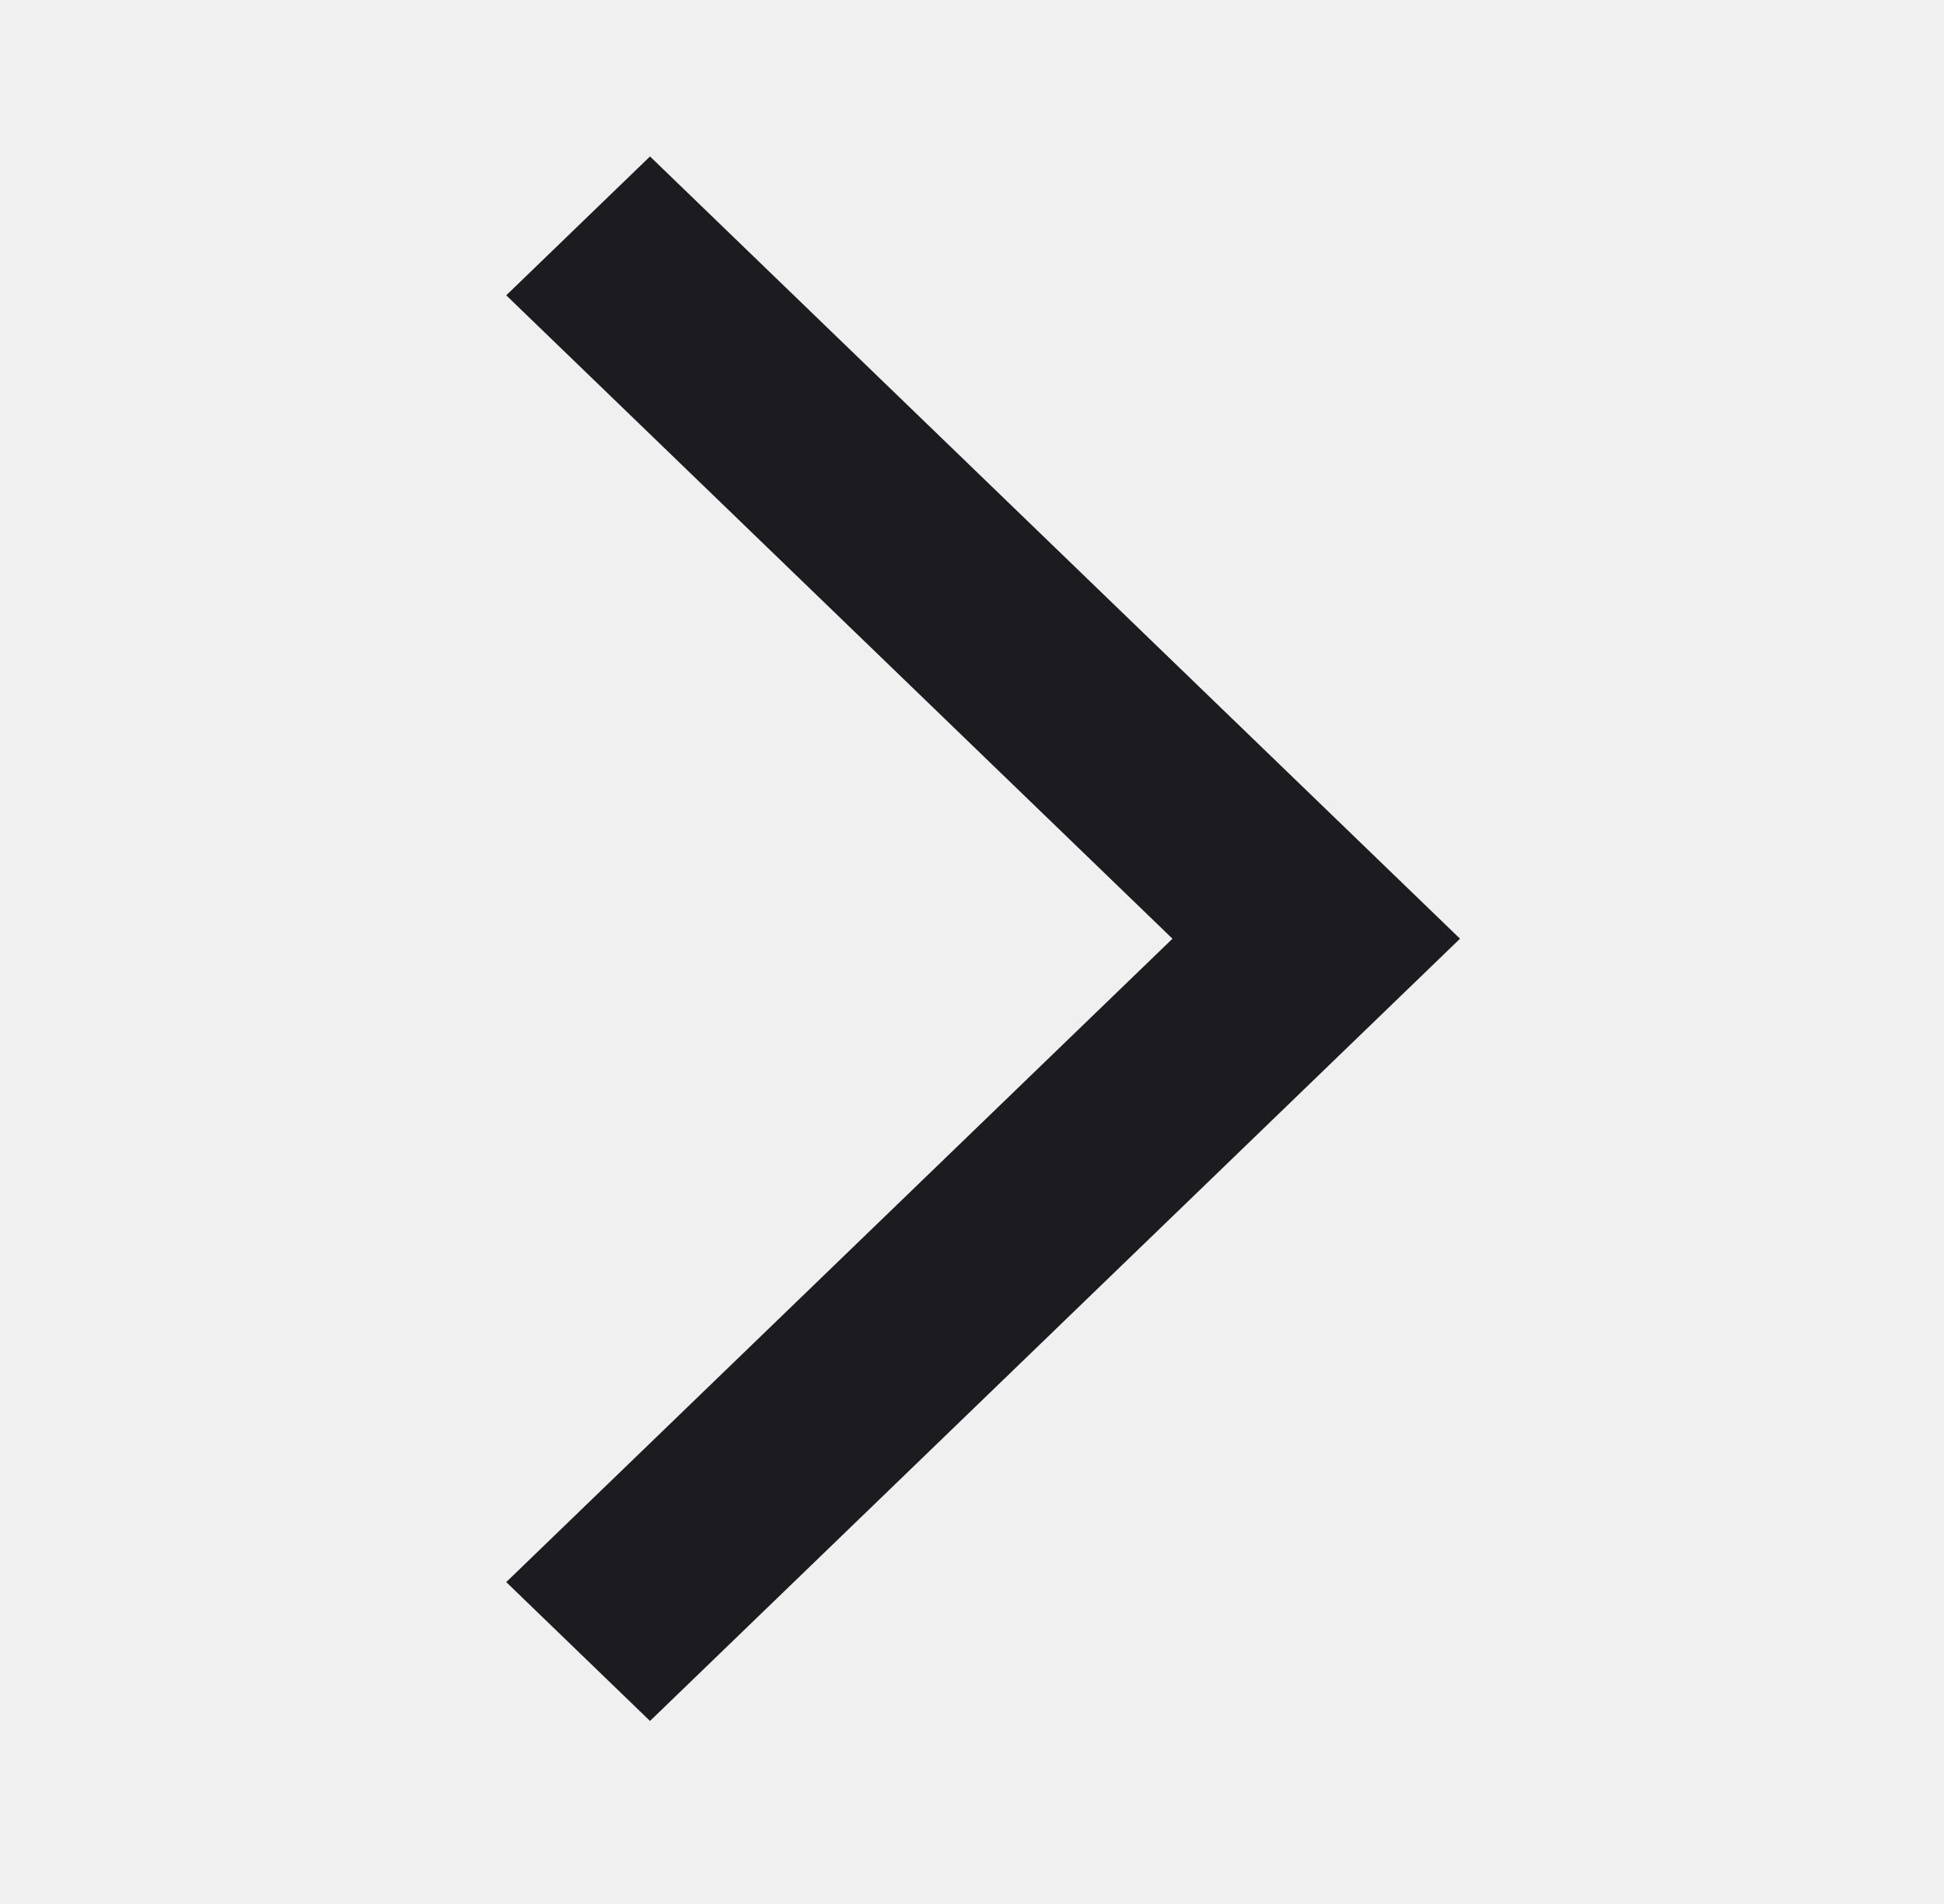
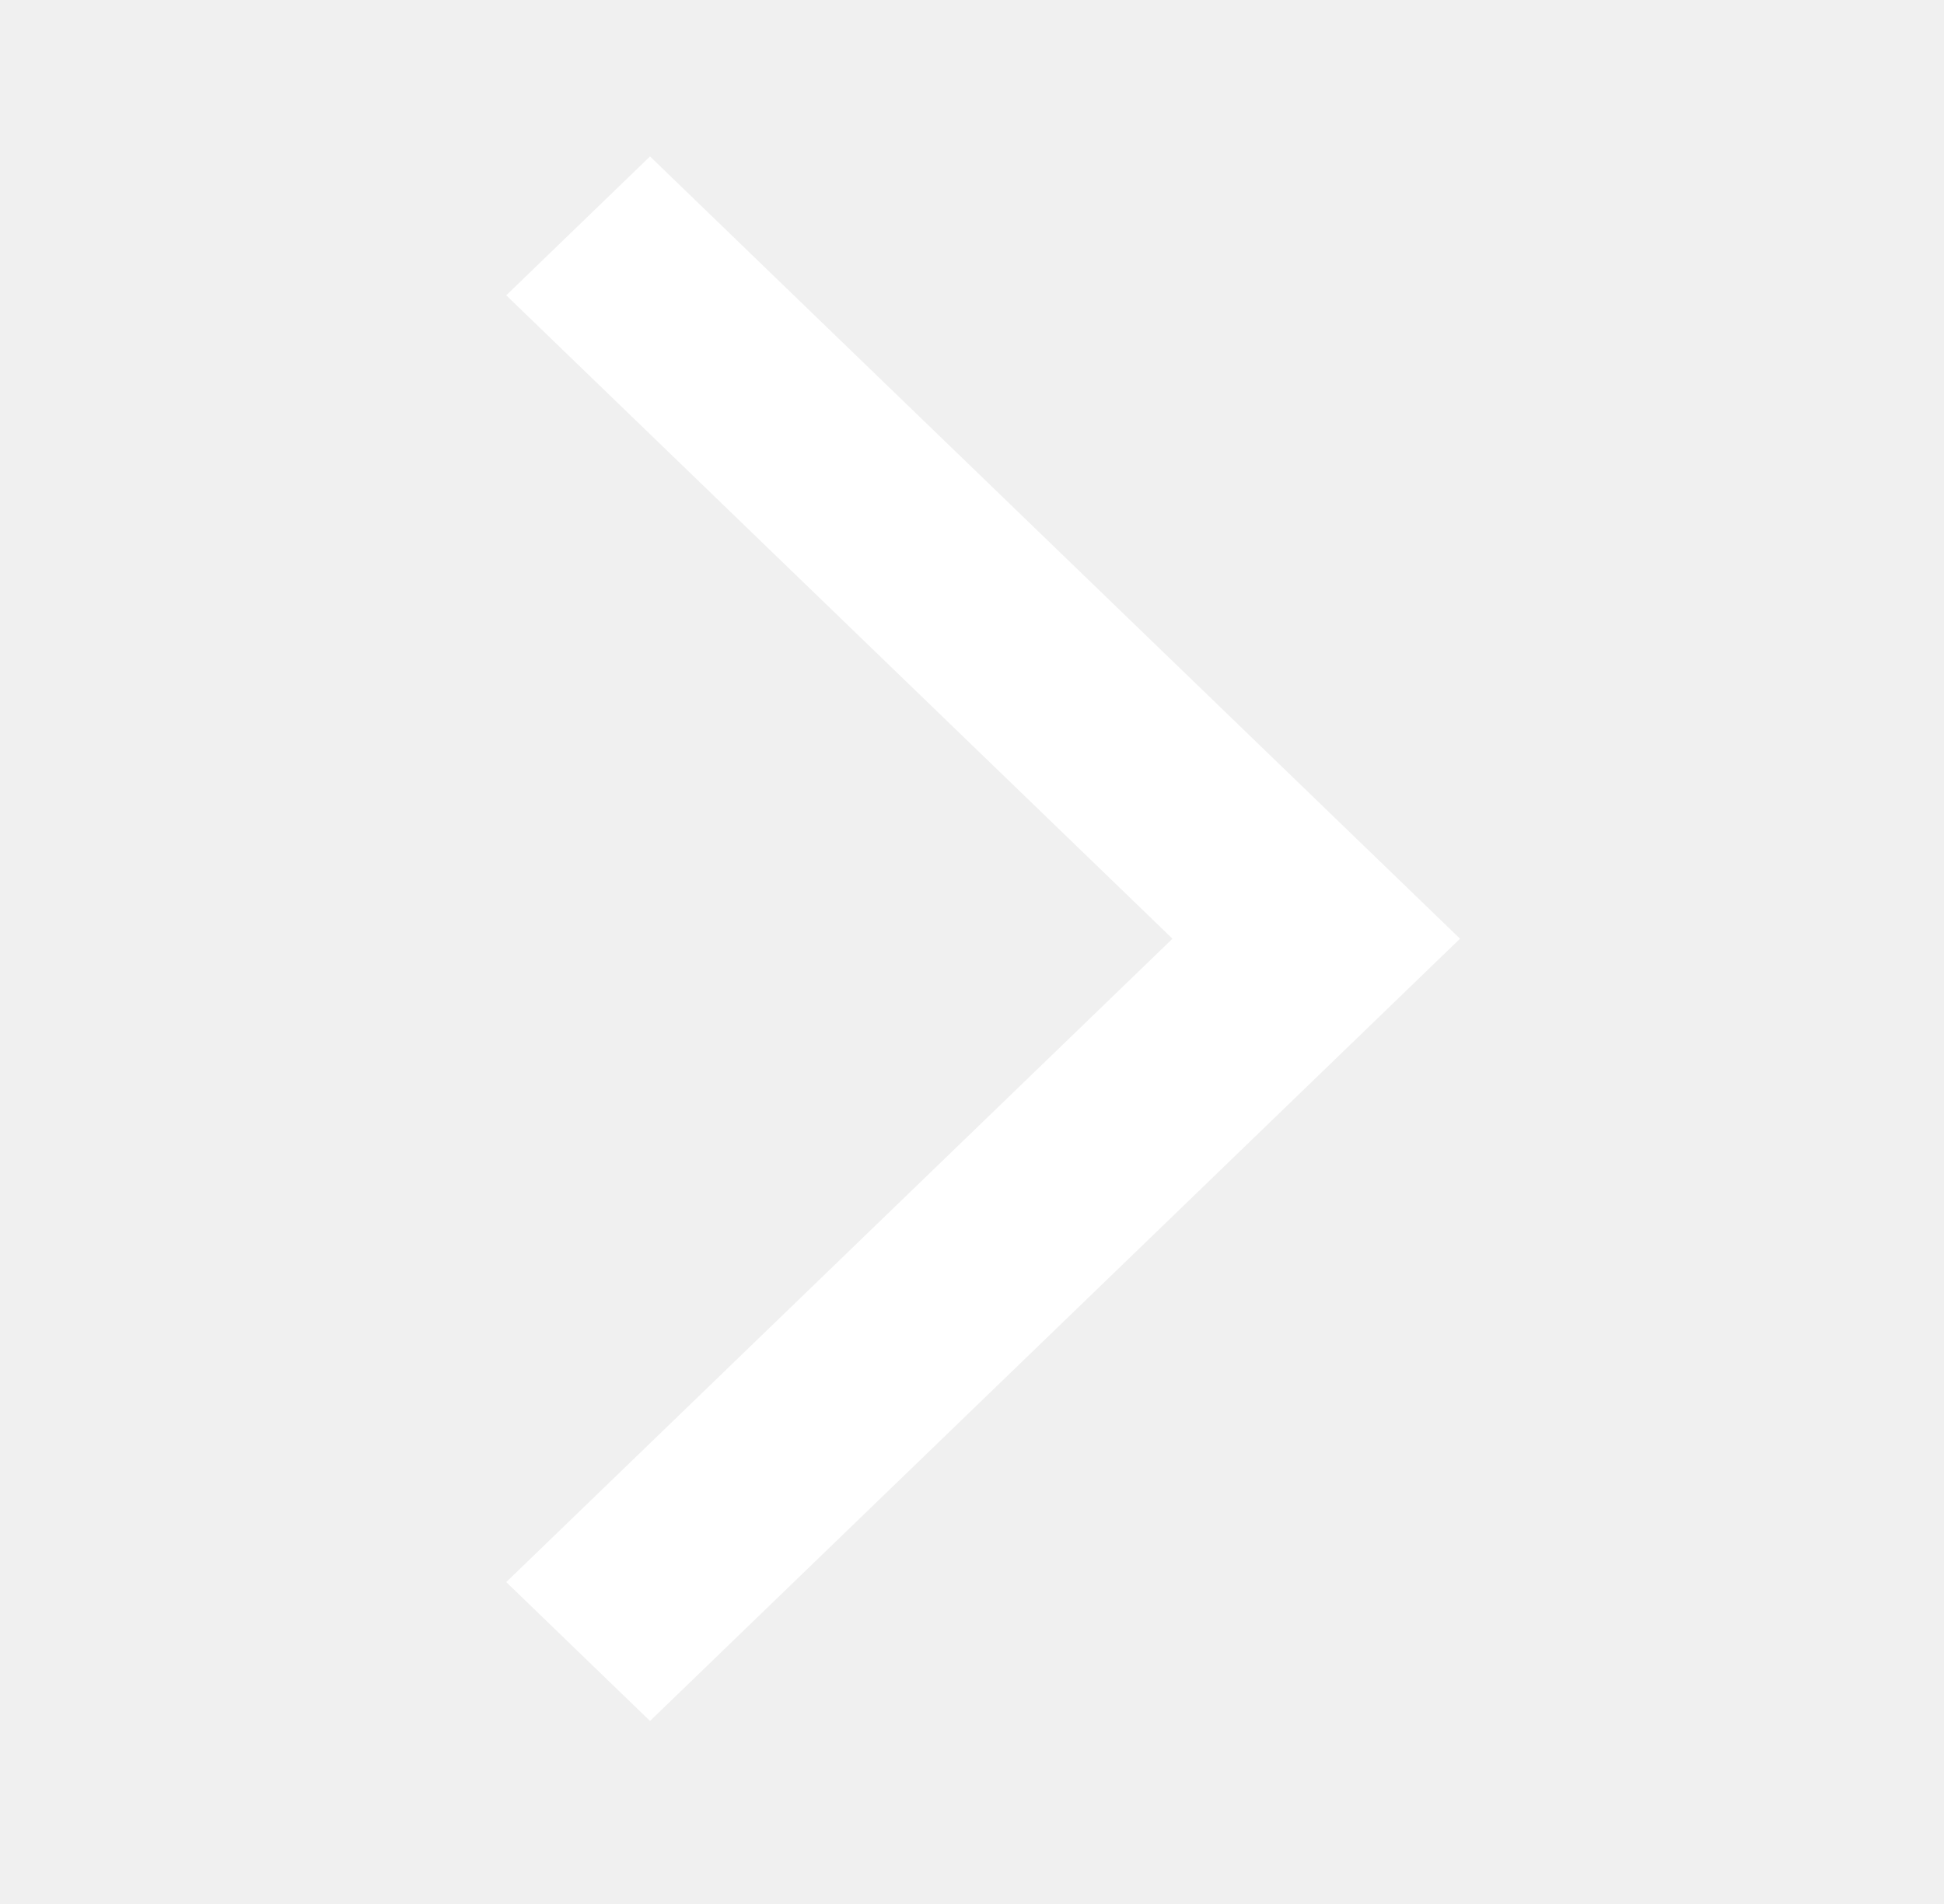
<svg xmlns="http://www.w3.org/2000/svg" width="49" height="48" viewBox="0 0 49 48" fill="none">
  <mask id="mask0_226_37" style="mask-type:alpha" maskUnits="userSpaceOnUse" x="0" y="0" width="49" height="48">
    <rect width="49" height="47.33" fill="#D9D9D9" />
  </mask>
  <g mask="url(#mask0_226_37)">
-     <path d="M16.384 43.386L12.76 39.885L29.553 23.665L12.76 7.445L16.384 3.944L36.801 23.665L16.384 43.386Z" fill="#1C1B1F" />
+     <path d="M16.384 43.386L12.76 39.885L29.553 23.665L12.76 7.445L16.384 3.944L36.801 23.665L16.384 43.386Z" fill="white" />
  </g>
</svg>
